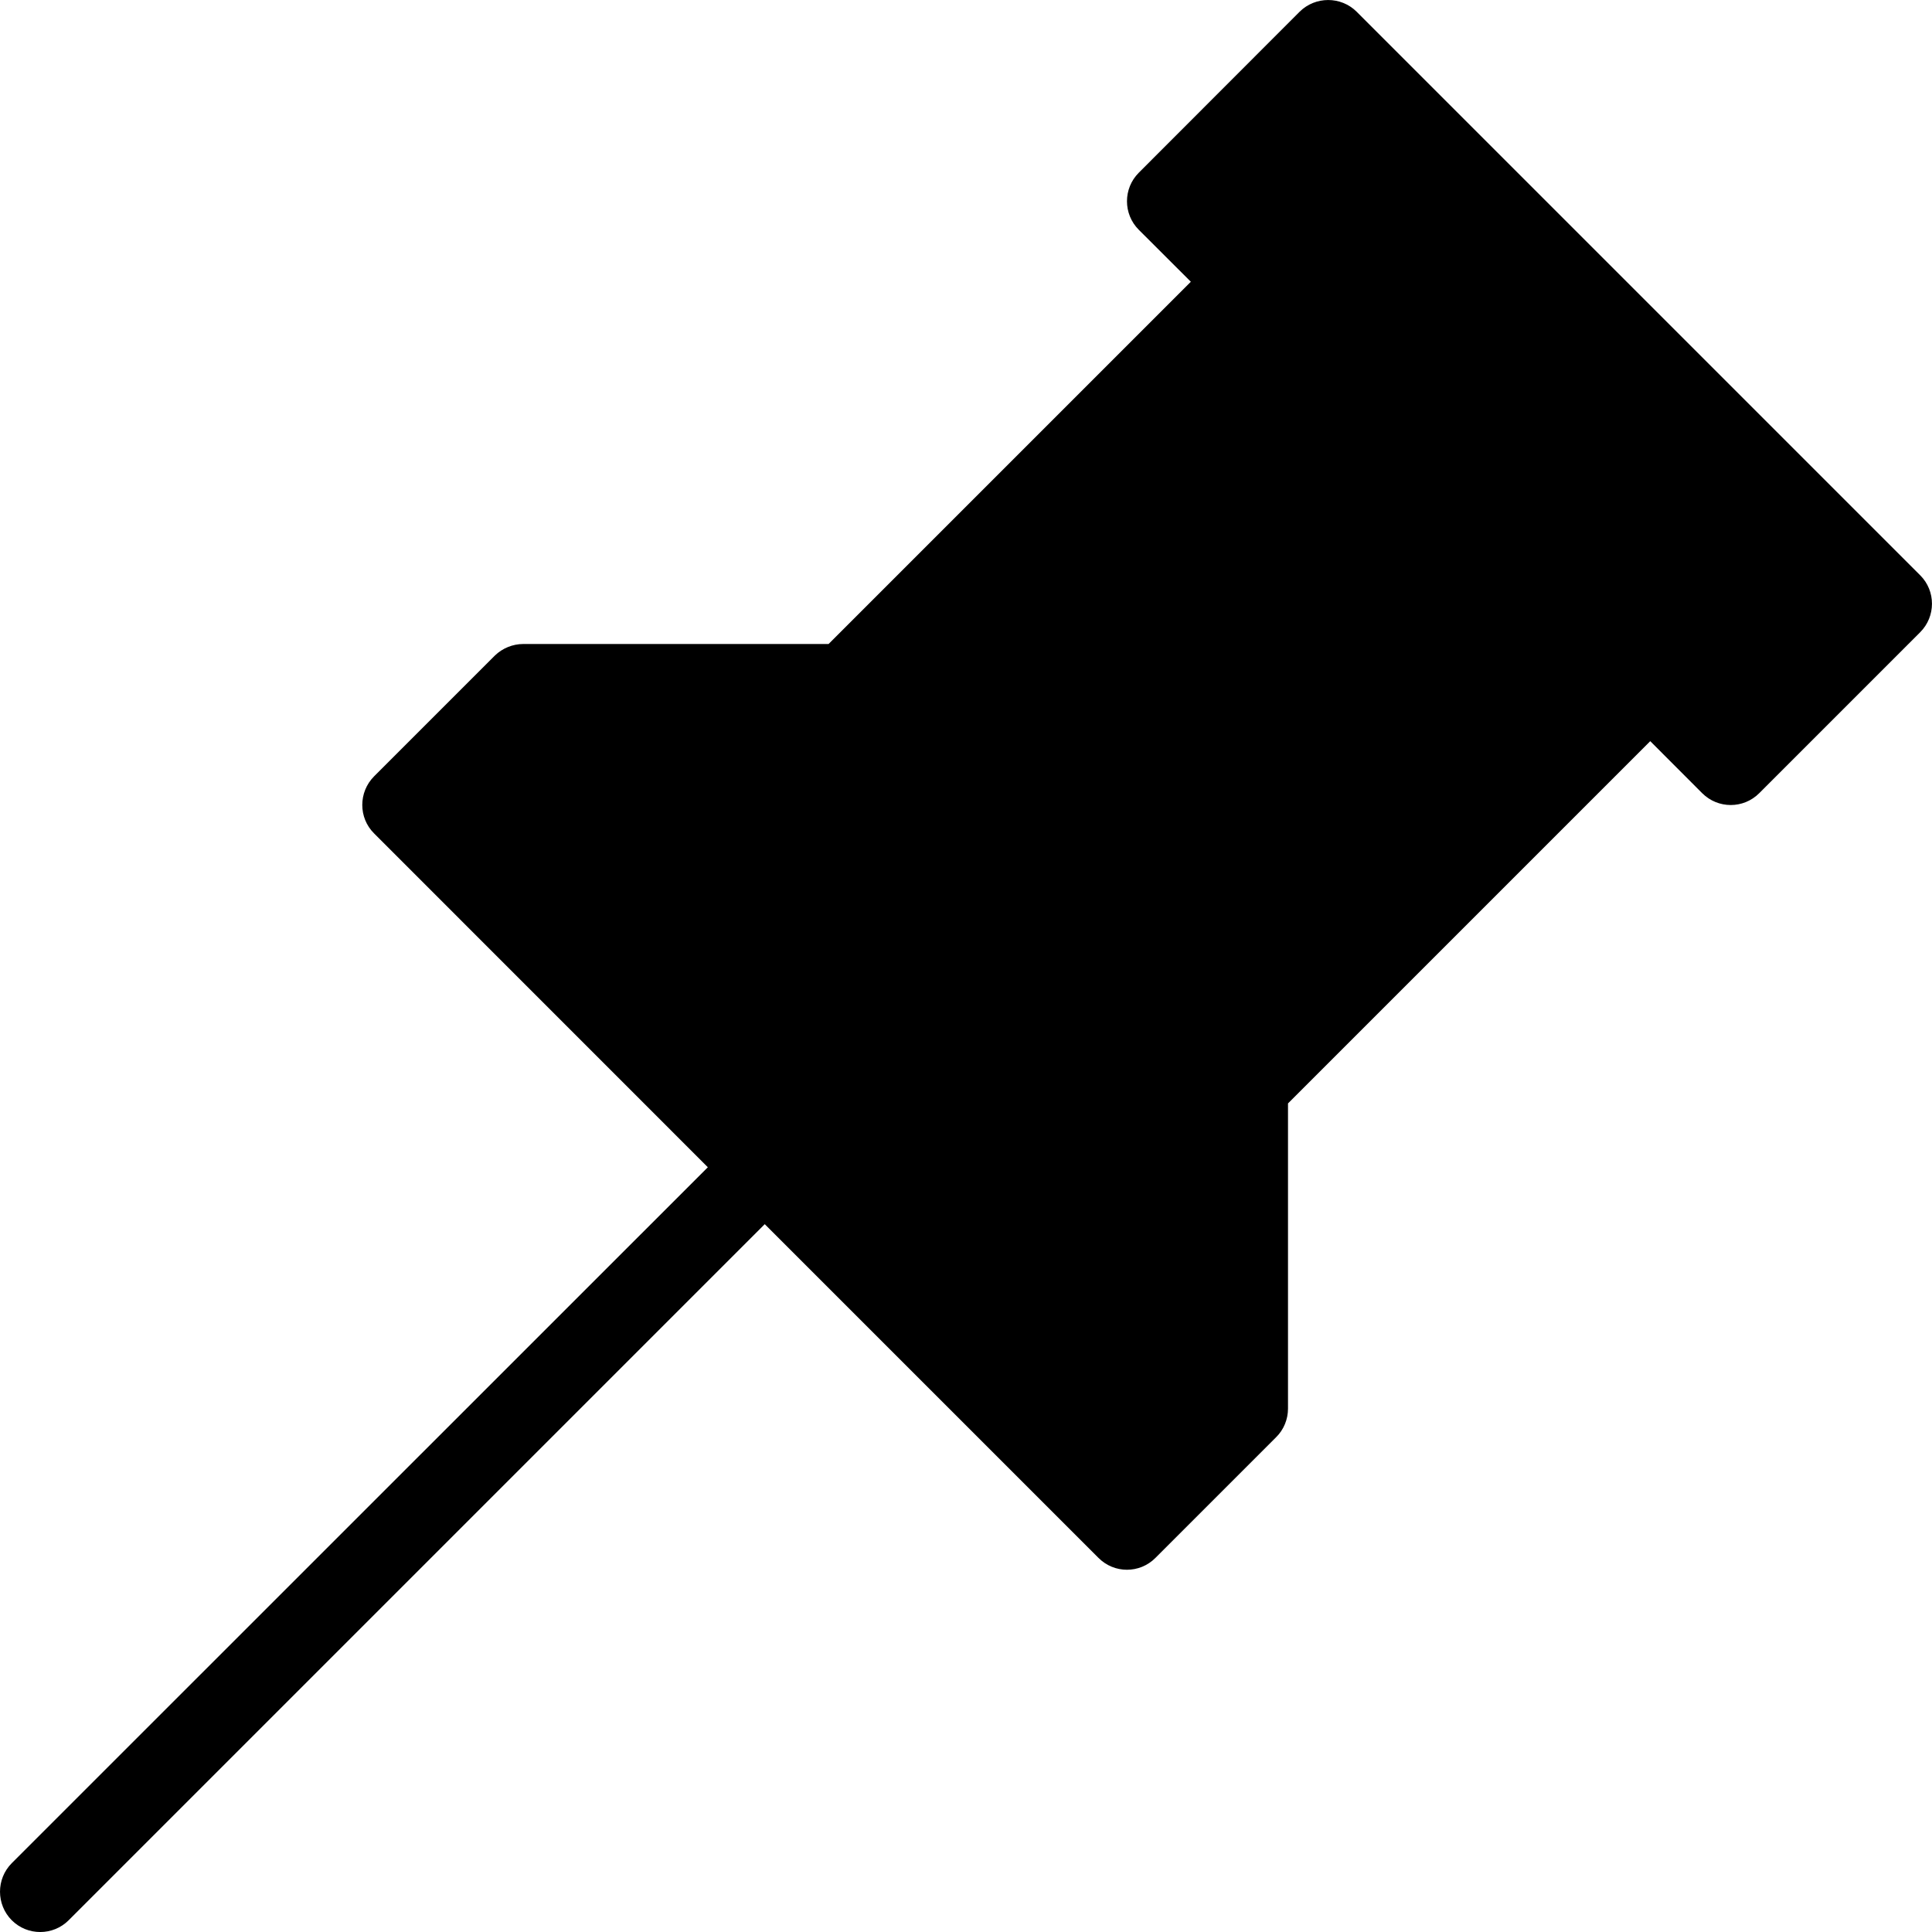
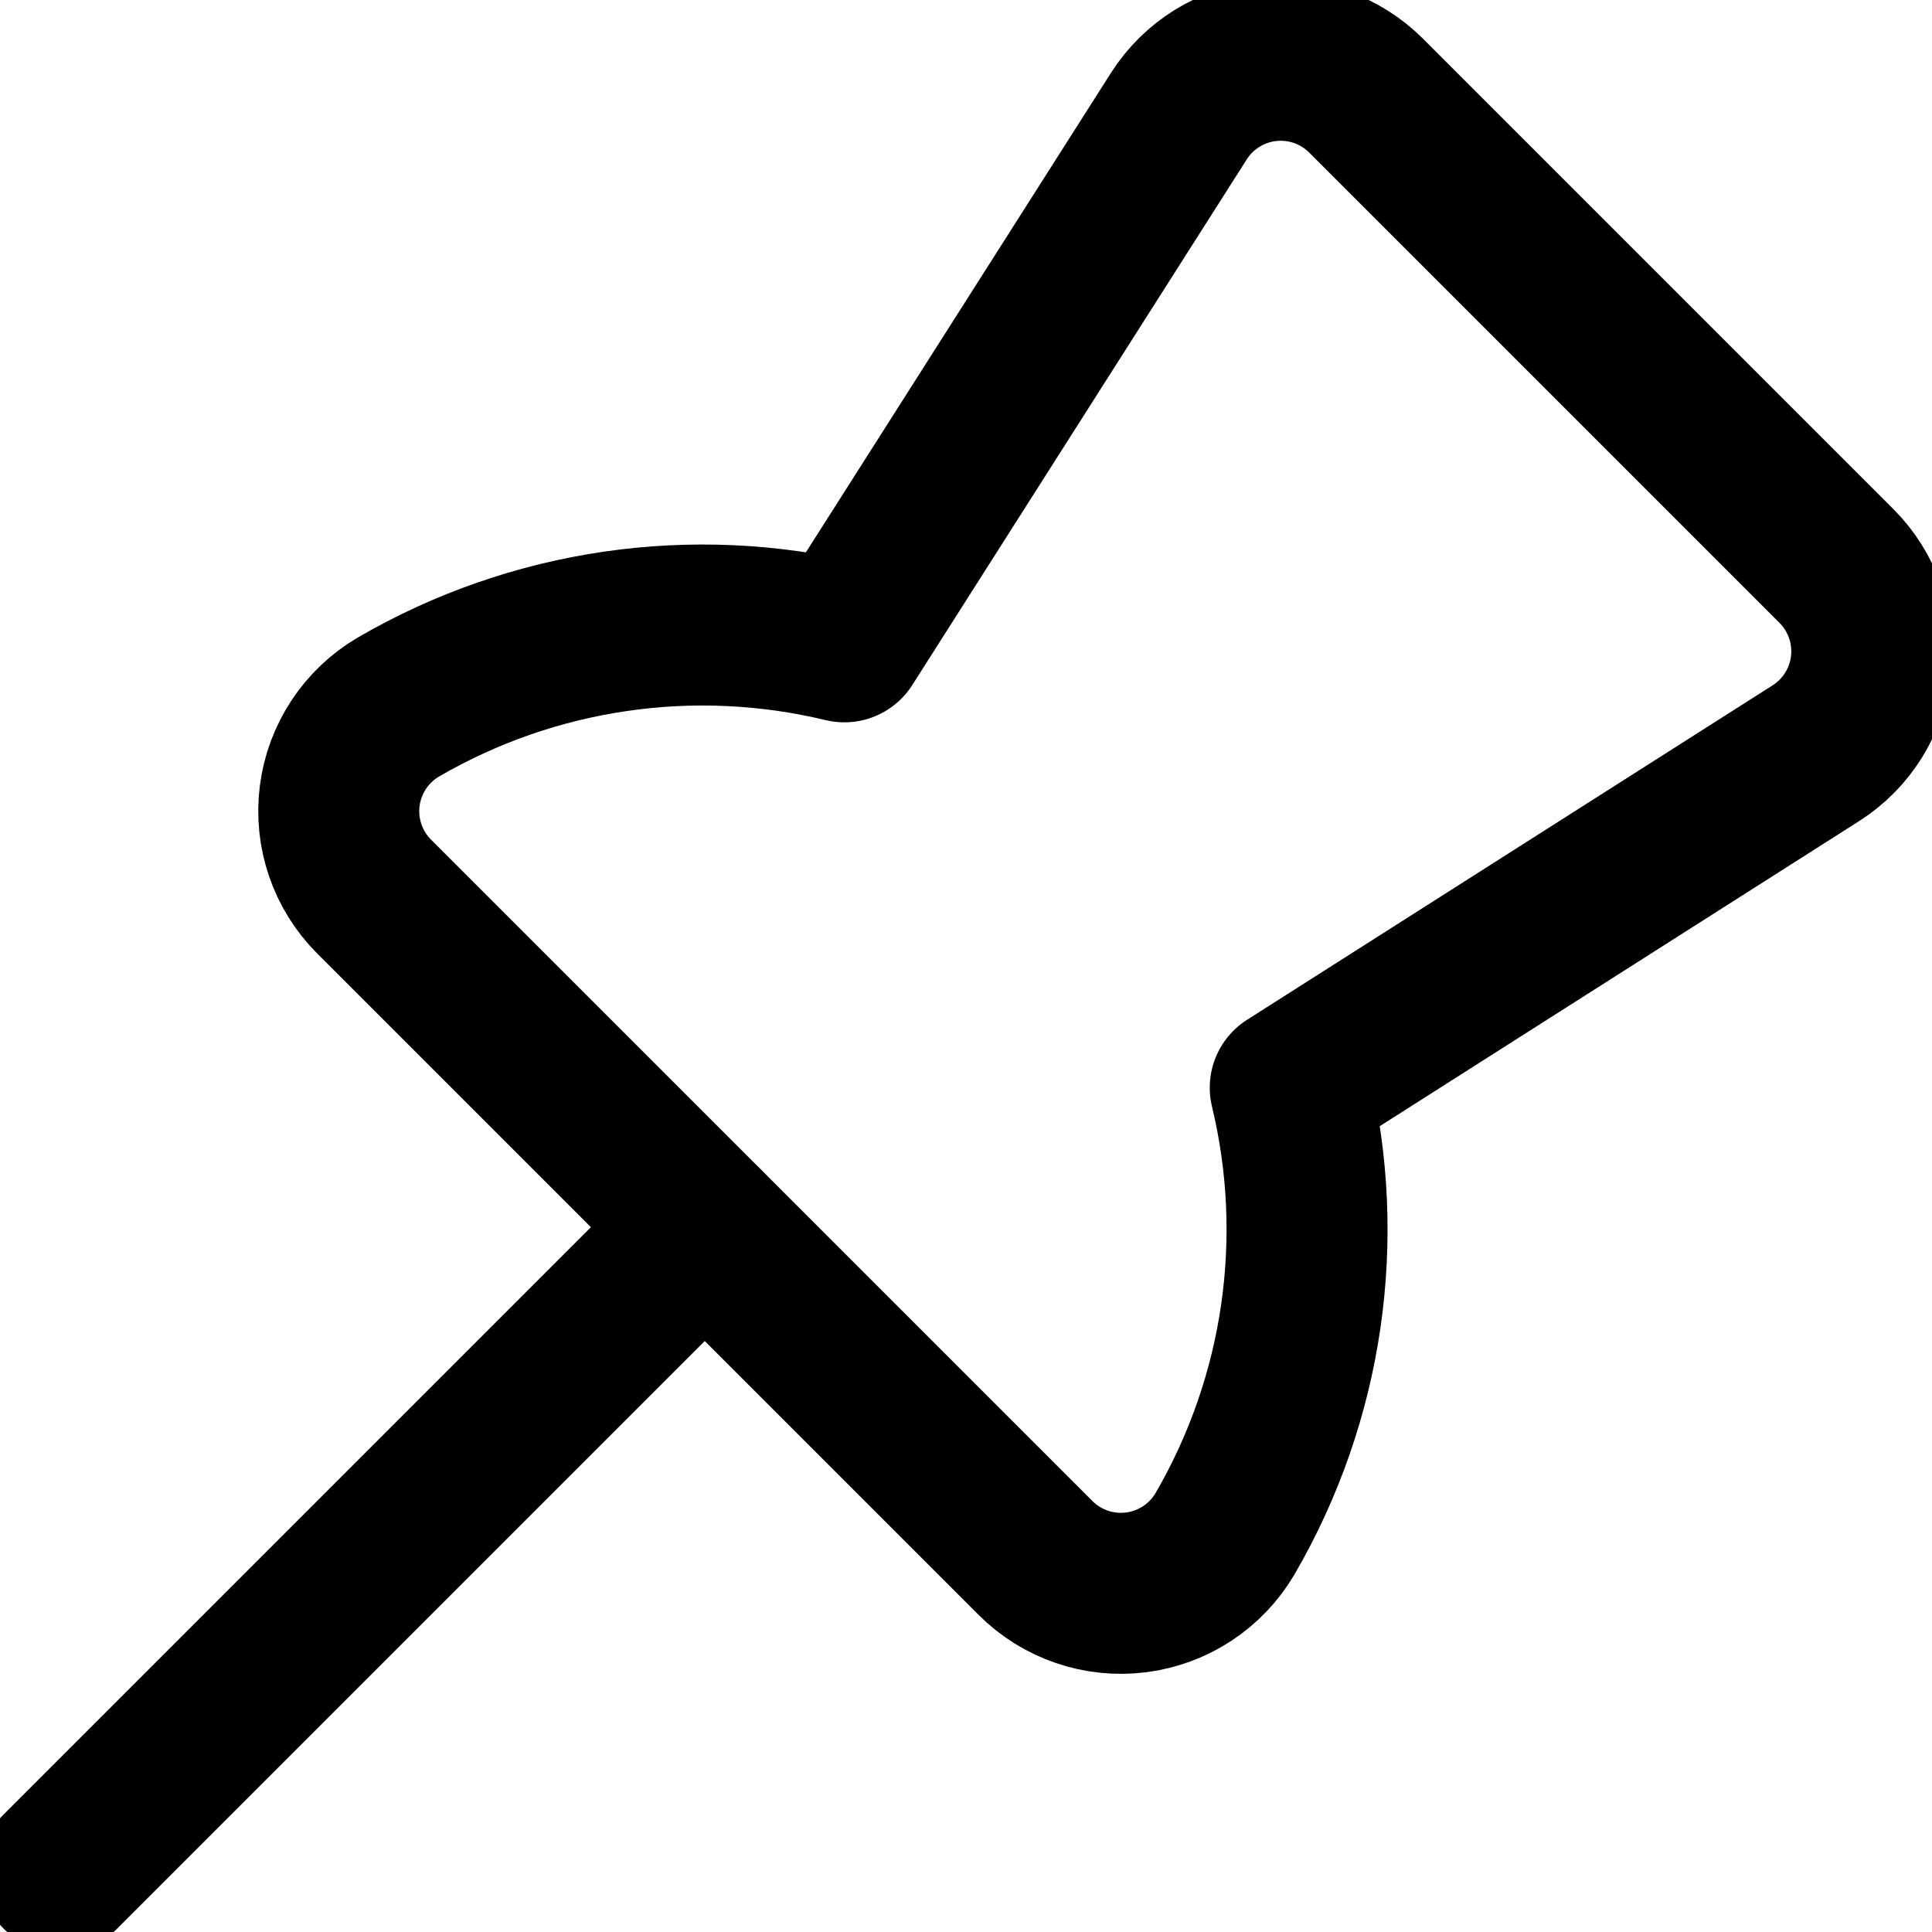
- <svg xmlns="http://www.w3.org/2000/svg" version="1.1" viewBox="0 0 24 24">
-   <path d="M16,17.499v-3.792l4.5,-4.5l0.646,0.647c0.196,0.195 0.512,0.195 0.707,0l2,-2c0.195,-0.195 0.196,-0.513 0,-0.708l-7.001,-7.001c-0.195,-0.193 -0.511,-0.193 -0.707,0l-1.999,2.001c-0.195,0.195 -0.195,0.513 0,0.708l0.647,0.646l-4.5,4.5h-3.793c-0.131,0 -0.26,0.053 -0.353,0.144l-1.5,1.5c-0.195,0.196 -0.196,0.514 0,0.709l4.146,4.147l-8.647,8.645c-0.195,0.196 -0.194,0.514 0,0.709c0.195,0.195 0.512,0.195 0.707,0l8.647,-8.647l4.145,4.145c0.195,0.197 0.512,0.197 0.707,0.002l1.5,-1.5c0.095,-0.093 0.148,-0.223 0.148,-0.355Z" fill="currentColor" />
-   <path fill="none" d="M0,0h24v24h-24Z" />
+ <svg xmlns="http://www.w3.org/2000/svg" viewBox="0 0 24 24">
+   <path d="M4.949 8.783a1.5 1.5 0 0 0 -0.3 2.356l8.213 8.213a1.5 1.5 0 0 0 2.356 -0.3 7.522 7.522 0 0 0 0.81 -5.54l6.529 -4.155a1.5 1.5 0 0 0 0.256 -2.326L16.97 1.188a1.5 1.5 0 0 0 -2.326 0.255l-4.155 6.53a7.522 7.522 0 0 0 -5.54 0.81Z" fill="none" stroke="currentColor" stroke-linecap="round" stroke-linejoin="round" stroke-width="2" />
+   <path d="M8.753 15.246 0.75 23.249" fill="none" stroke="currentColor" stroke-linecap="round" stroke-linejoin="round" stroke-width="2" />
</svg>
